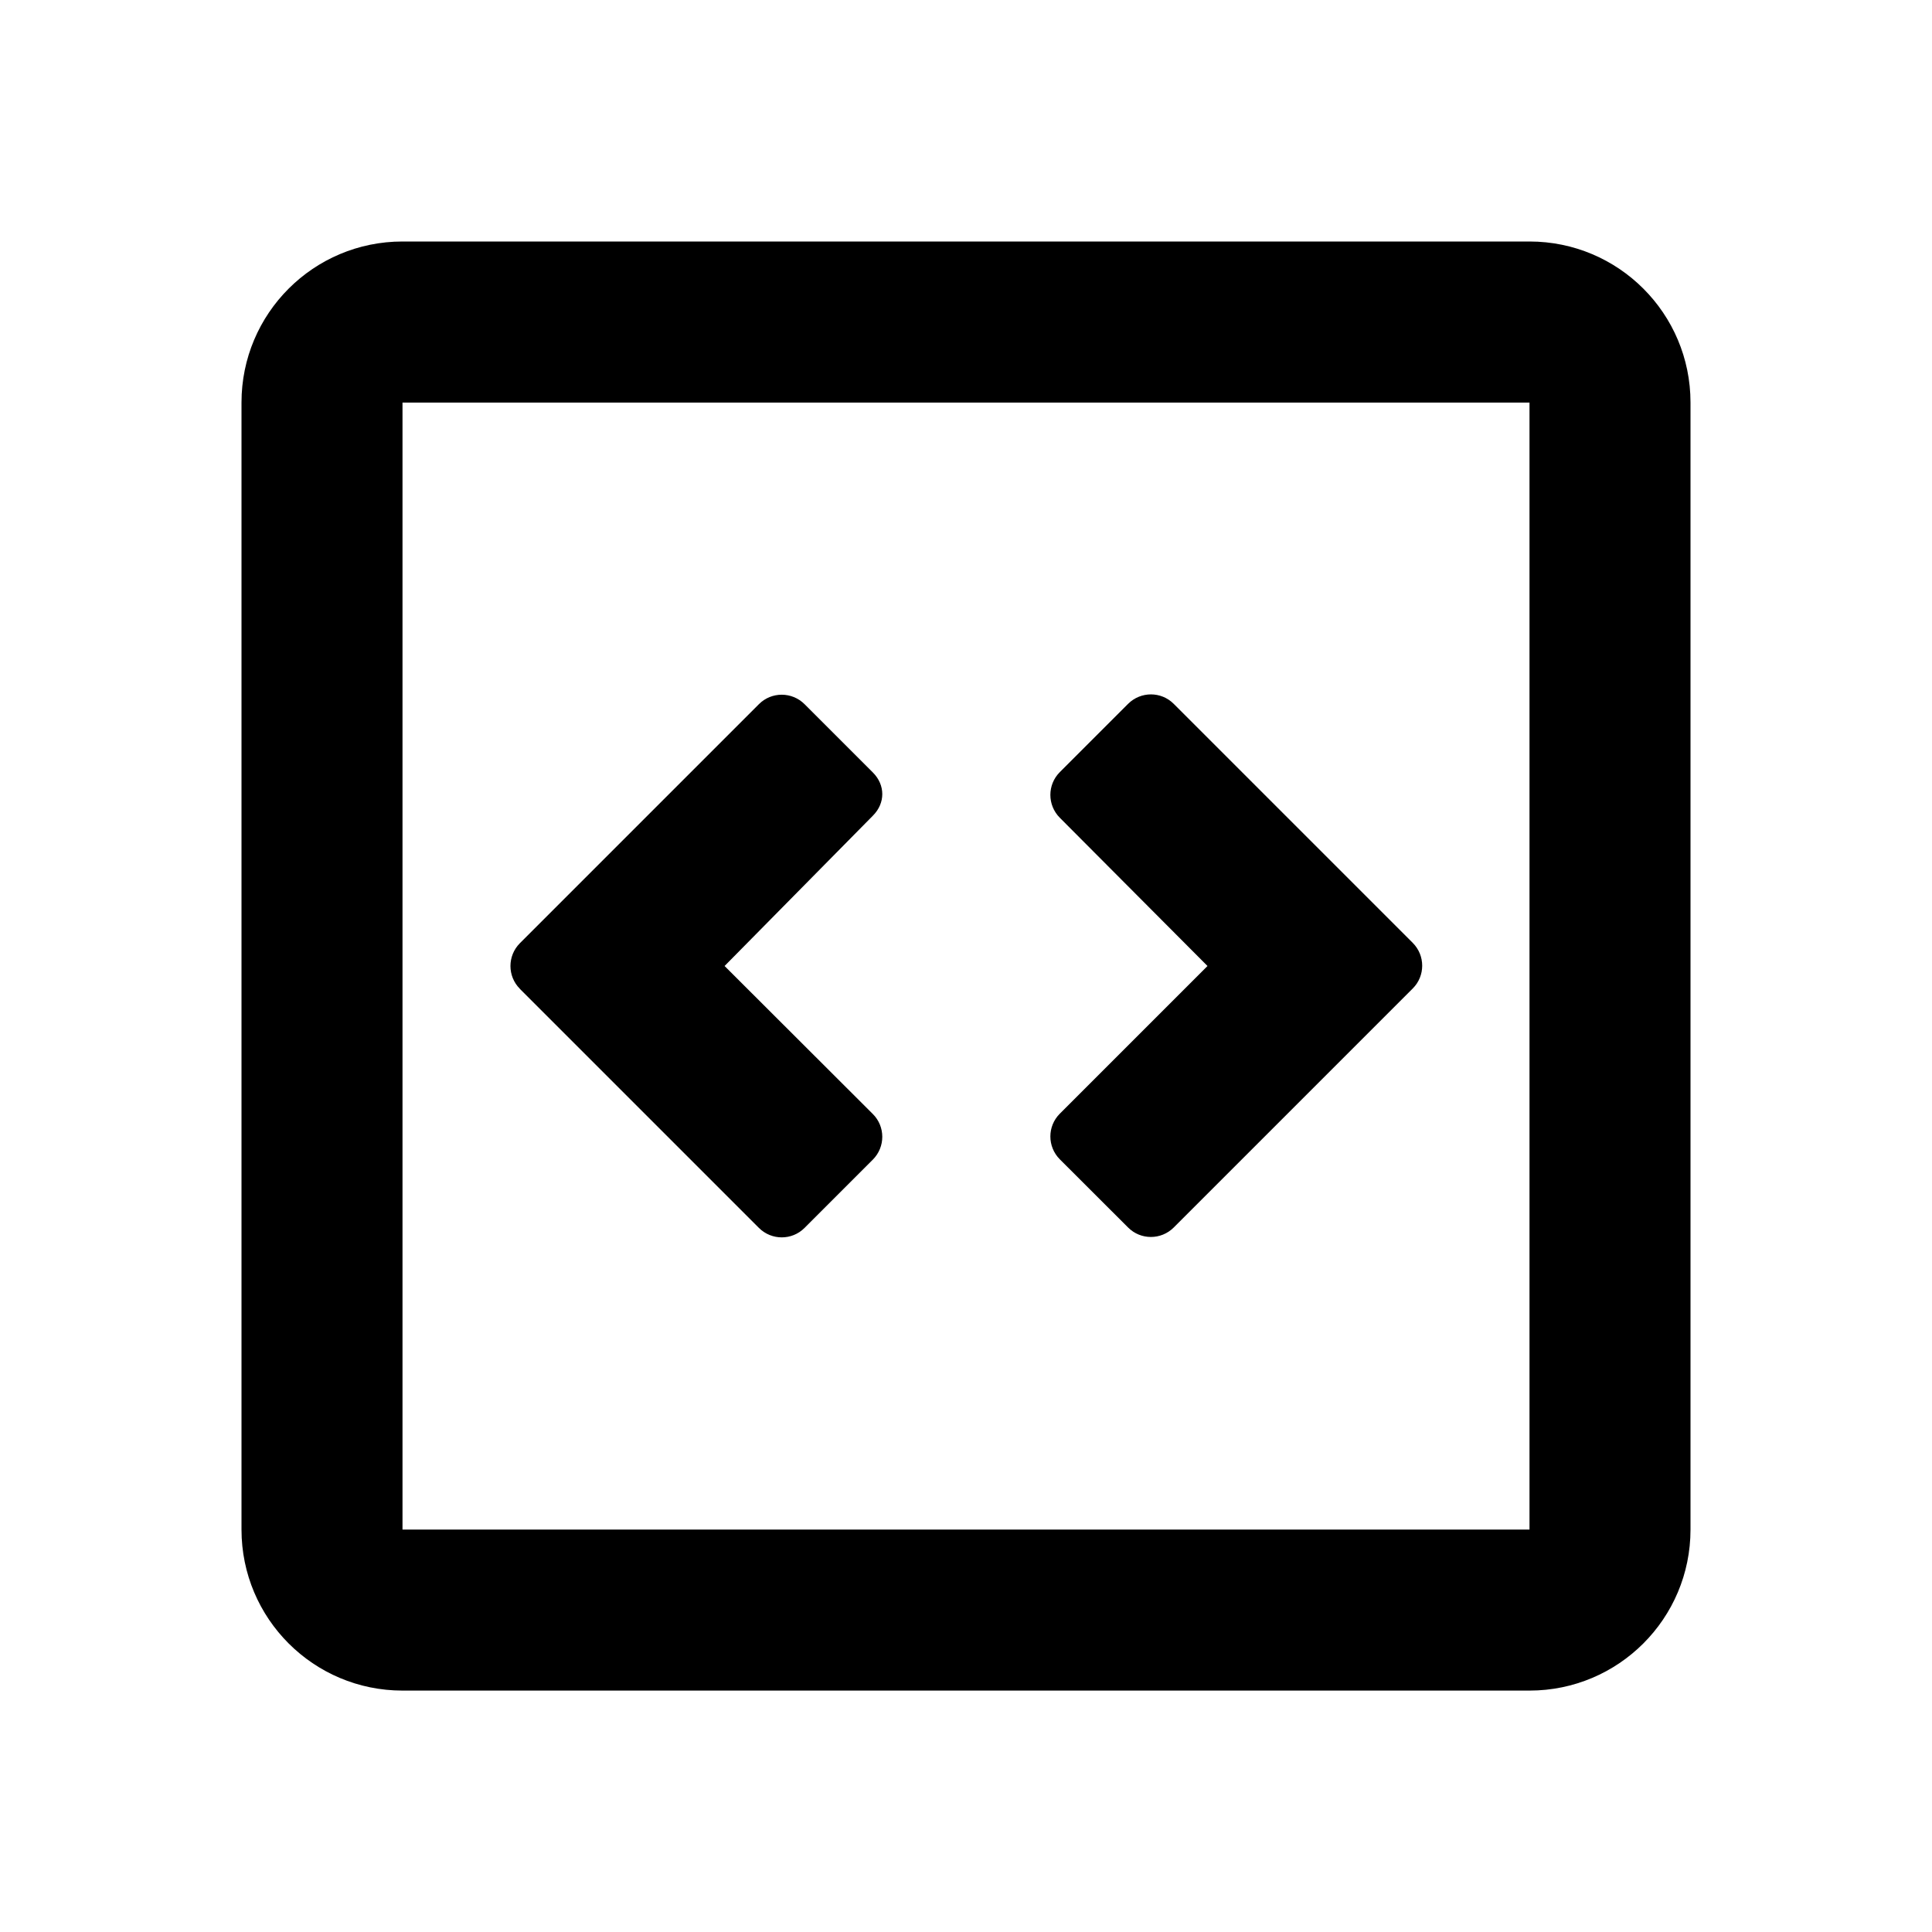
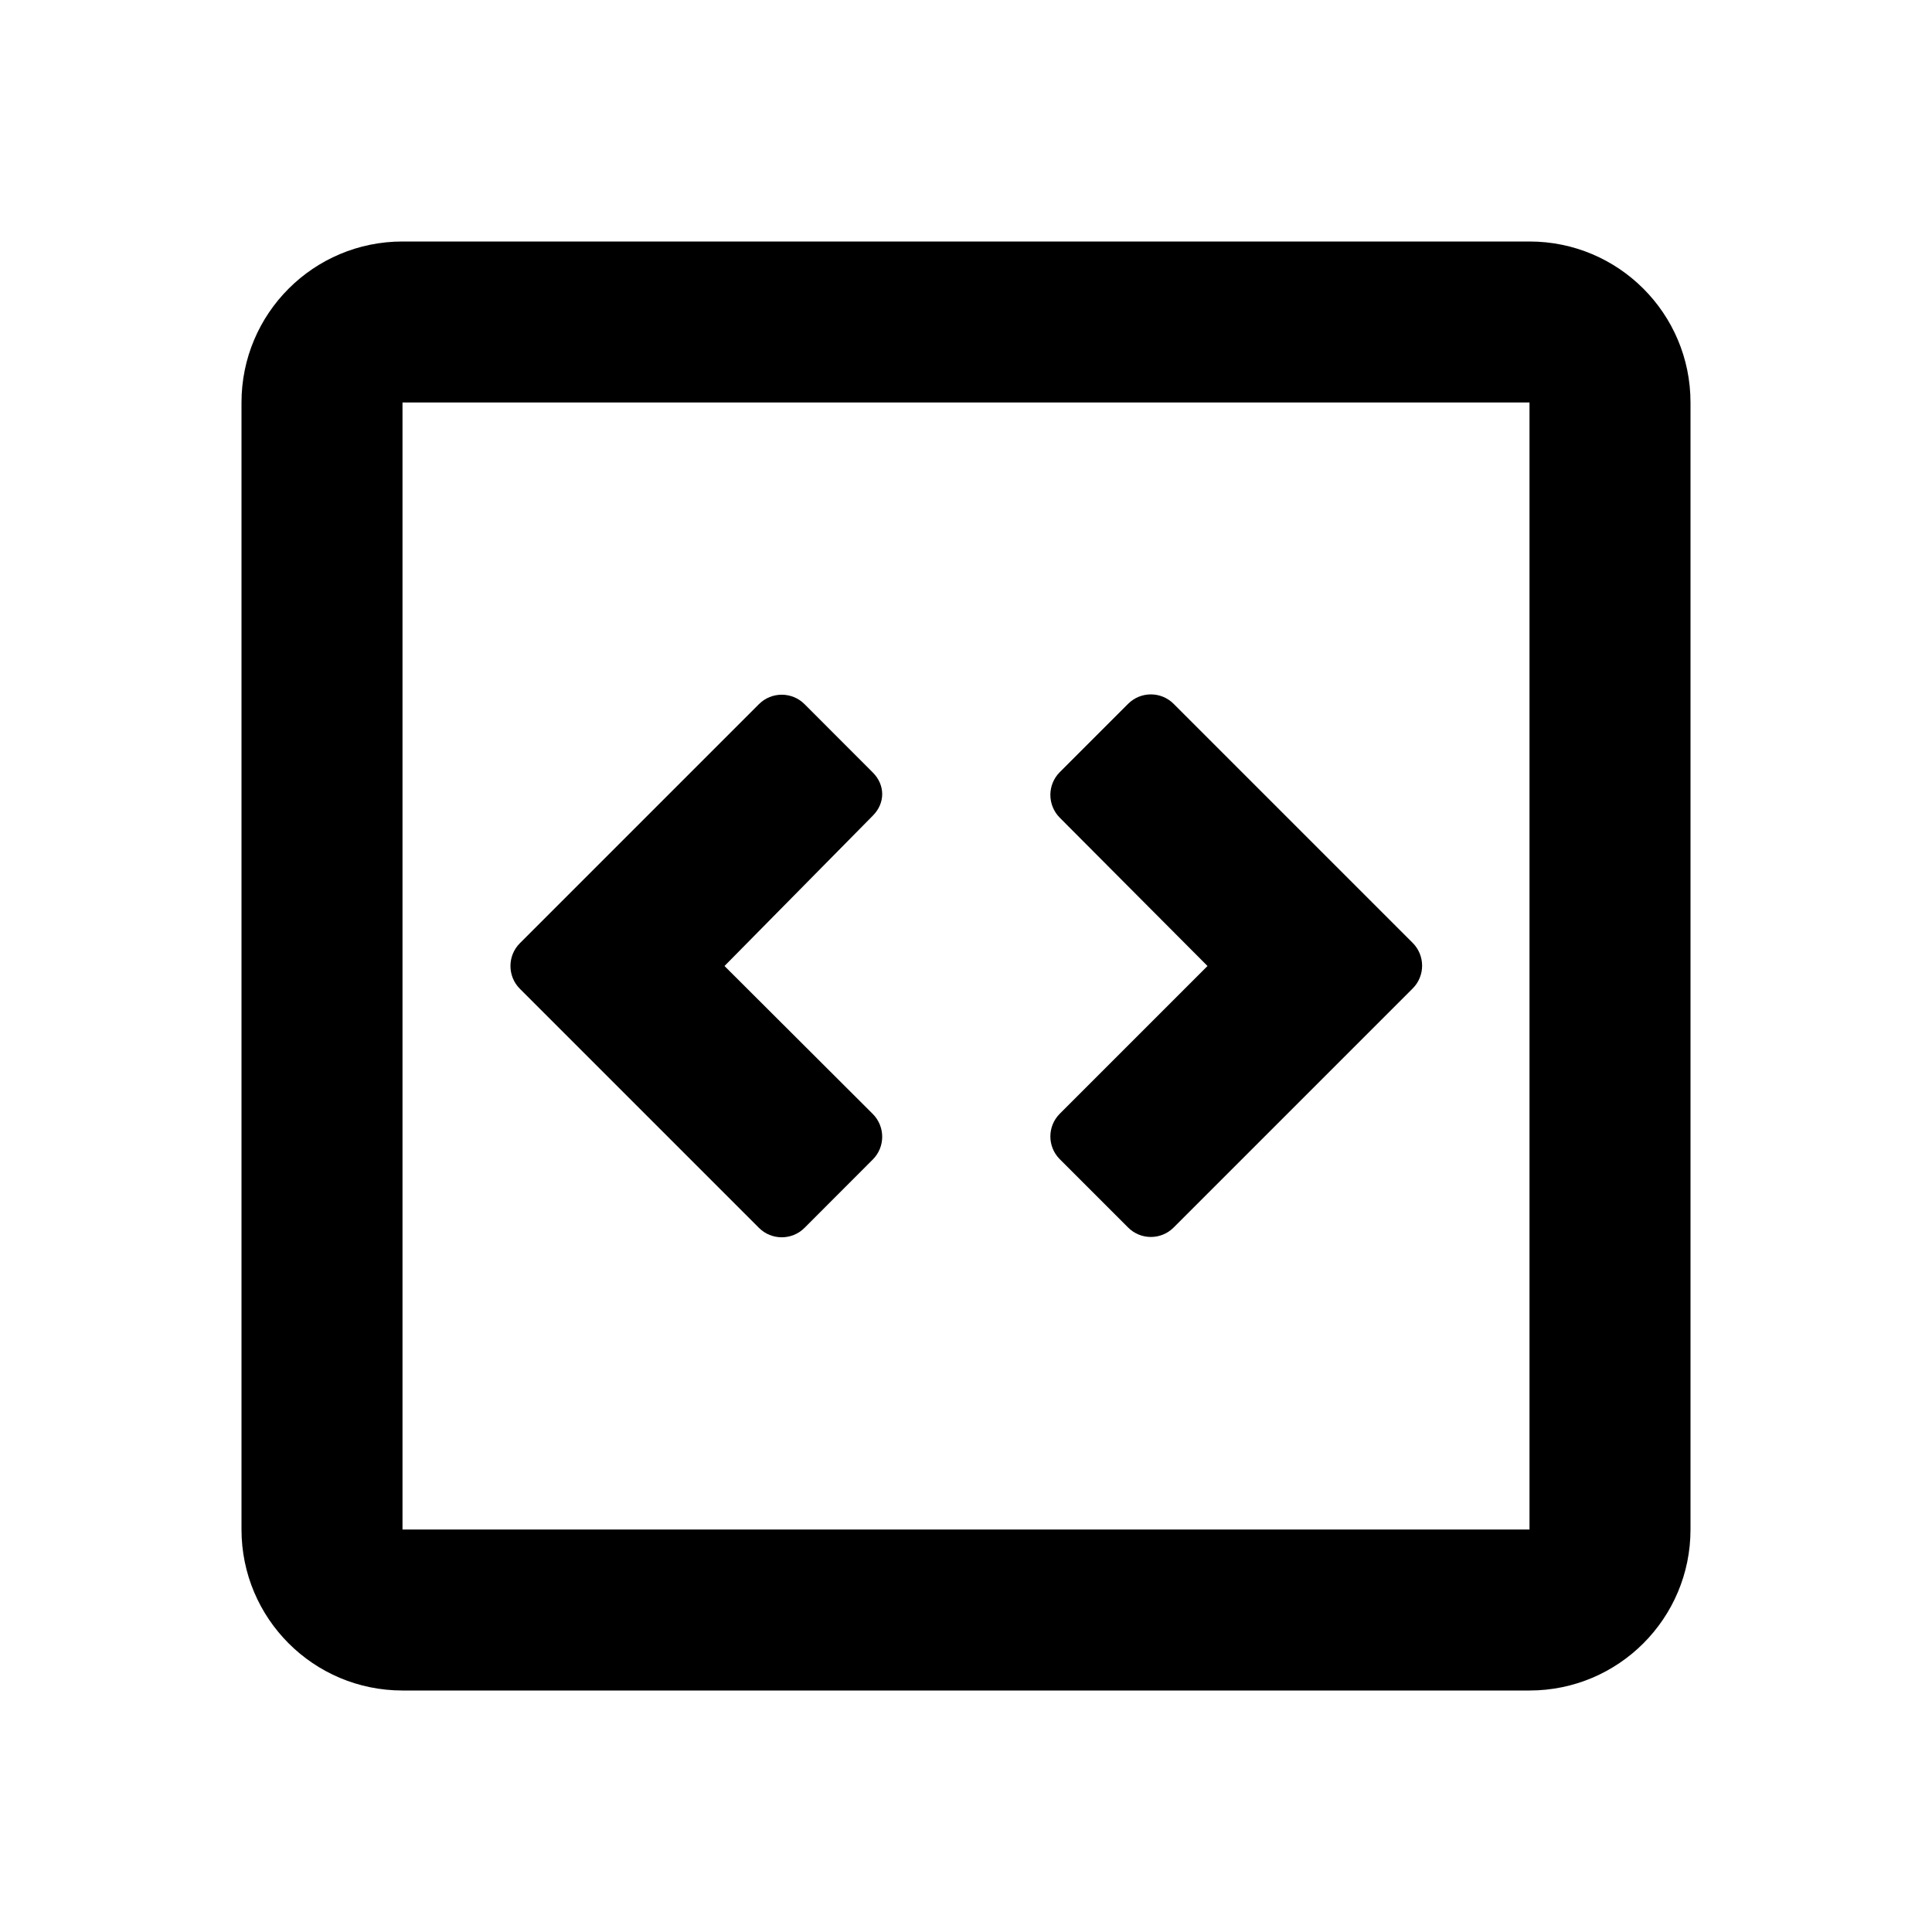
- <svg xmlns="http://www.w3.org/2000/svg" id="Layer_1" data-name="Layer 1" viewBox="0 0 24 24">
-   <defs>
-     <style>
-       .cls-1 {
-         fill-rule: evenodd;
-         stroke-width: 0px;
-       }
-     </style>
-   </defs>
-   <path class="cls-1" d="m6.458,12.283c-.156-.156-.156-.409,0-.566l2.97-2.97c.156-.156.409-.156.566,0l.849.849c.156.156.156.381,0,.537l-1.842,1.867,1.842,1.839c.156.156.156.409,0,.566l-.849.849c-.156.156-.409.156-.566,0l-2.97-2.97Zm6.707,2.118l.849.848c.156.156.409.156.566,0l2.97-2.97c.156-.156.156-.409,0-.566l-2.97-2.97c-.156-.156-.409-.156-.566,0l-.849.849c-.156.156-.156.409,0,.566l1.835,1.842-1.835,1.835c-.156.156-.156.409,0,.566Zm7.835-9.4v14c0,1.105-.895,2-2,2H5c-1.105,0-2-.895-2-2V5c0-1.105.895-2,2-2h14c1.105,0,2,.895,2,2Zm-2,0H5v14h14V5Z" />
+ <svg xmlns="http://www.w3.org/2000/svg" width="24" height="24" viewBox="0 0 24 24" fill="none">
+   <path d="M10.842 10.133C10.998 9.977 10.998 9.752 10.842 9.596L9.994 8.747C9.838 8.591 9.584 8.591 9.428 8.747L6.458 11.717C6.302 11.873 6.302 12.127 6.458 12.283L9.428 15.253C9.584 15.409 9.838 15.409 9.994 15.253L10.842 14.404C10.998 14.248 10.998 13.995 10.842 13.838L9 12L10.842 10.133Z" fill="black" />
+   <path d="M13.165 9.592C13.009 9.748 13.009 10.001 13.165 10.158L15 12L13.165 13.835C13.009 13.991 13.009 14.244 13.165 14.4L14.014 15.249C14.17 15.405 14.423 15.405 14.579 15.249L17.549 12.279C17.705 12.123 17.705 11.87 17.549 11.713L14.579 8.743C14.423 8.587 14.17 8.587 14.014 8.743L13.165 9.592Z" fill="black" />
+   <path fill-rule="evenodd" clip-rule="evenodd" d="M21 5C21 3.895 20.105 3 19 3H5C3.895 3 3 3.895 3 5V19C3 20.105 3.895 21 5 21H19C20.105 21 21 20.105 21 19V5ZM19 5H5V19H19V5Z" fill="black" />
</svg>
